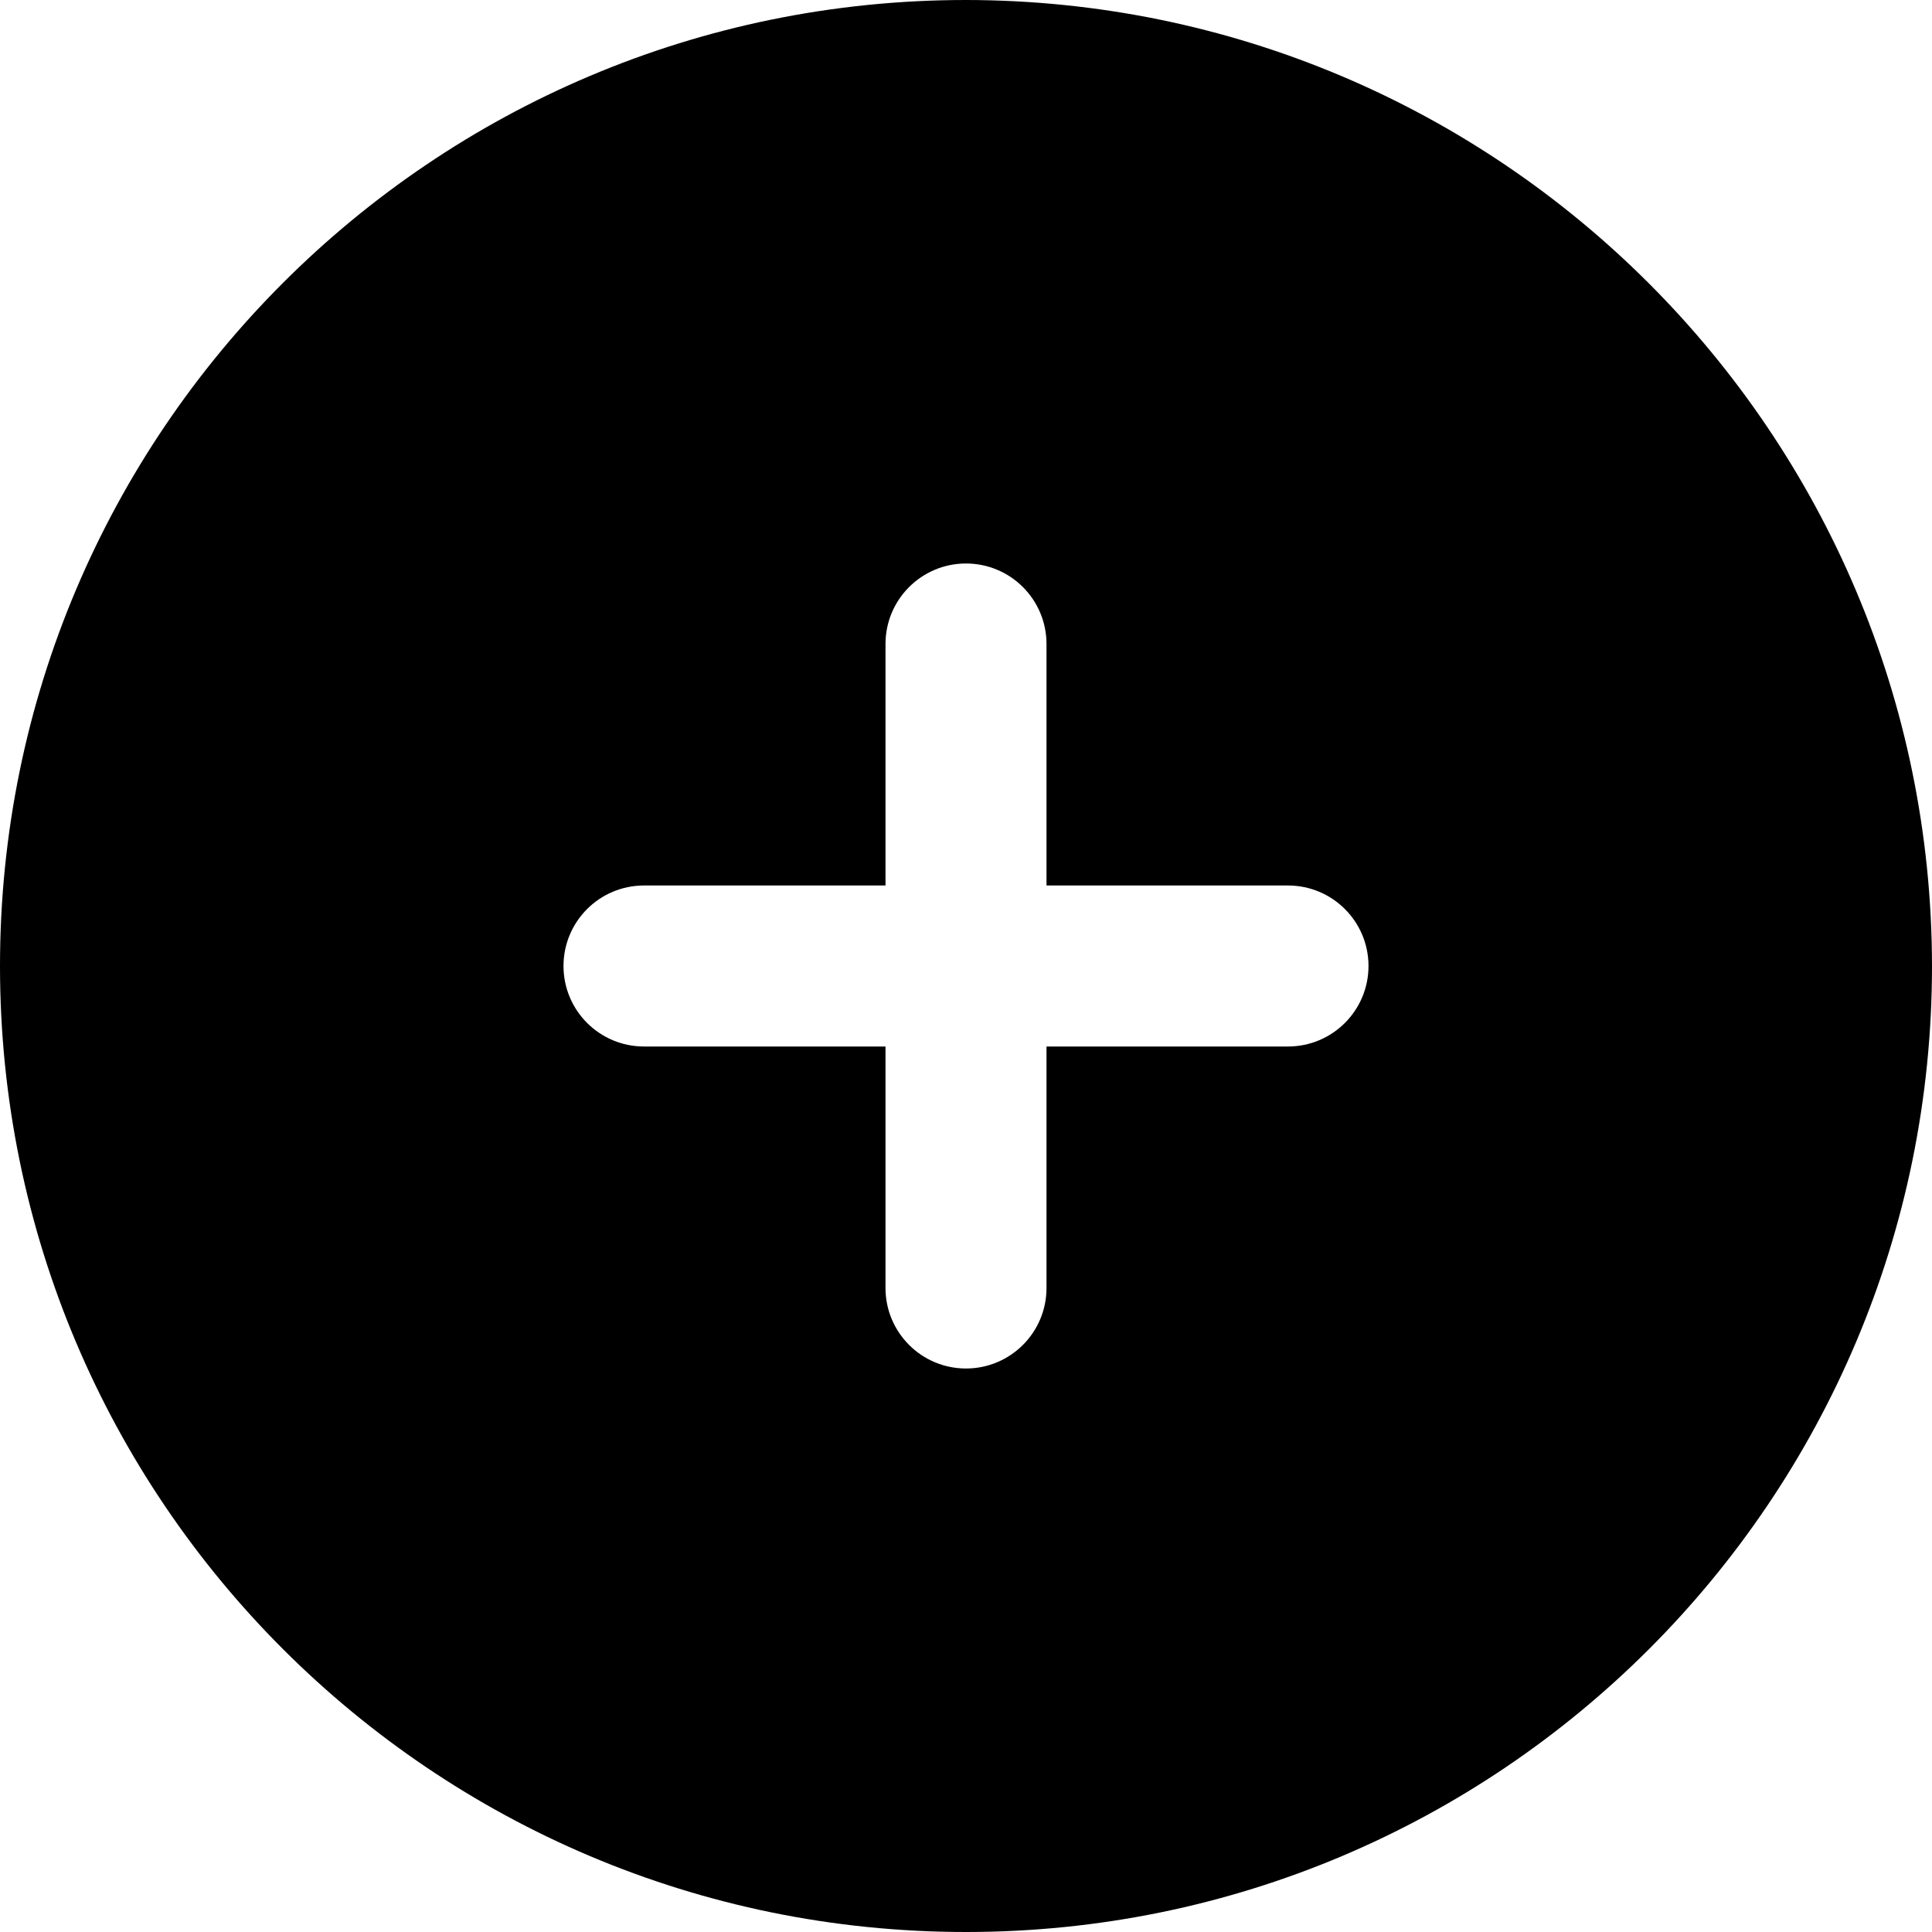
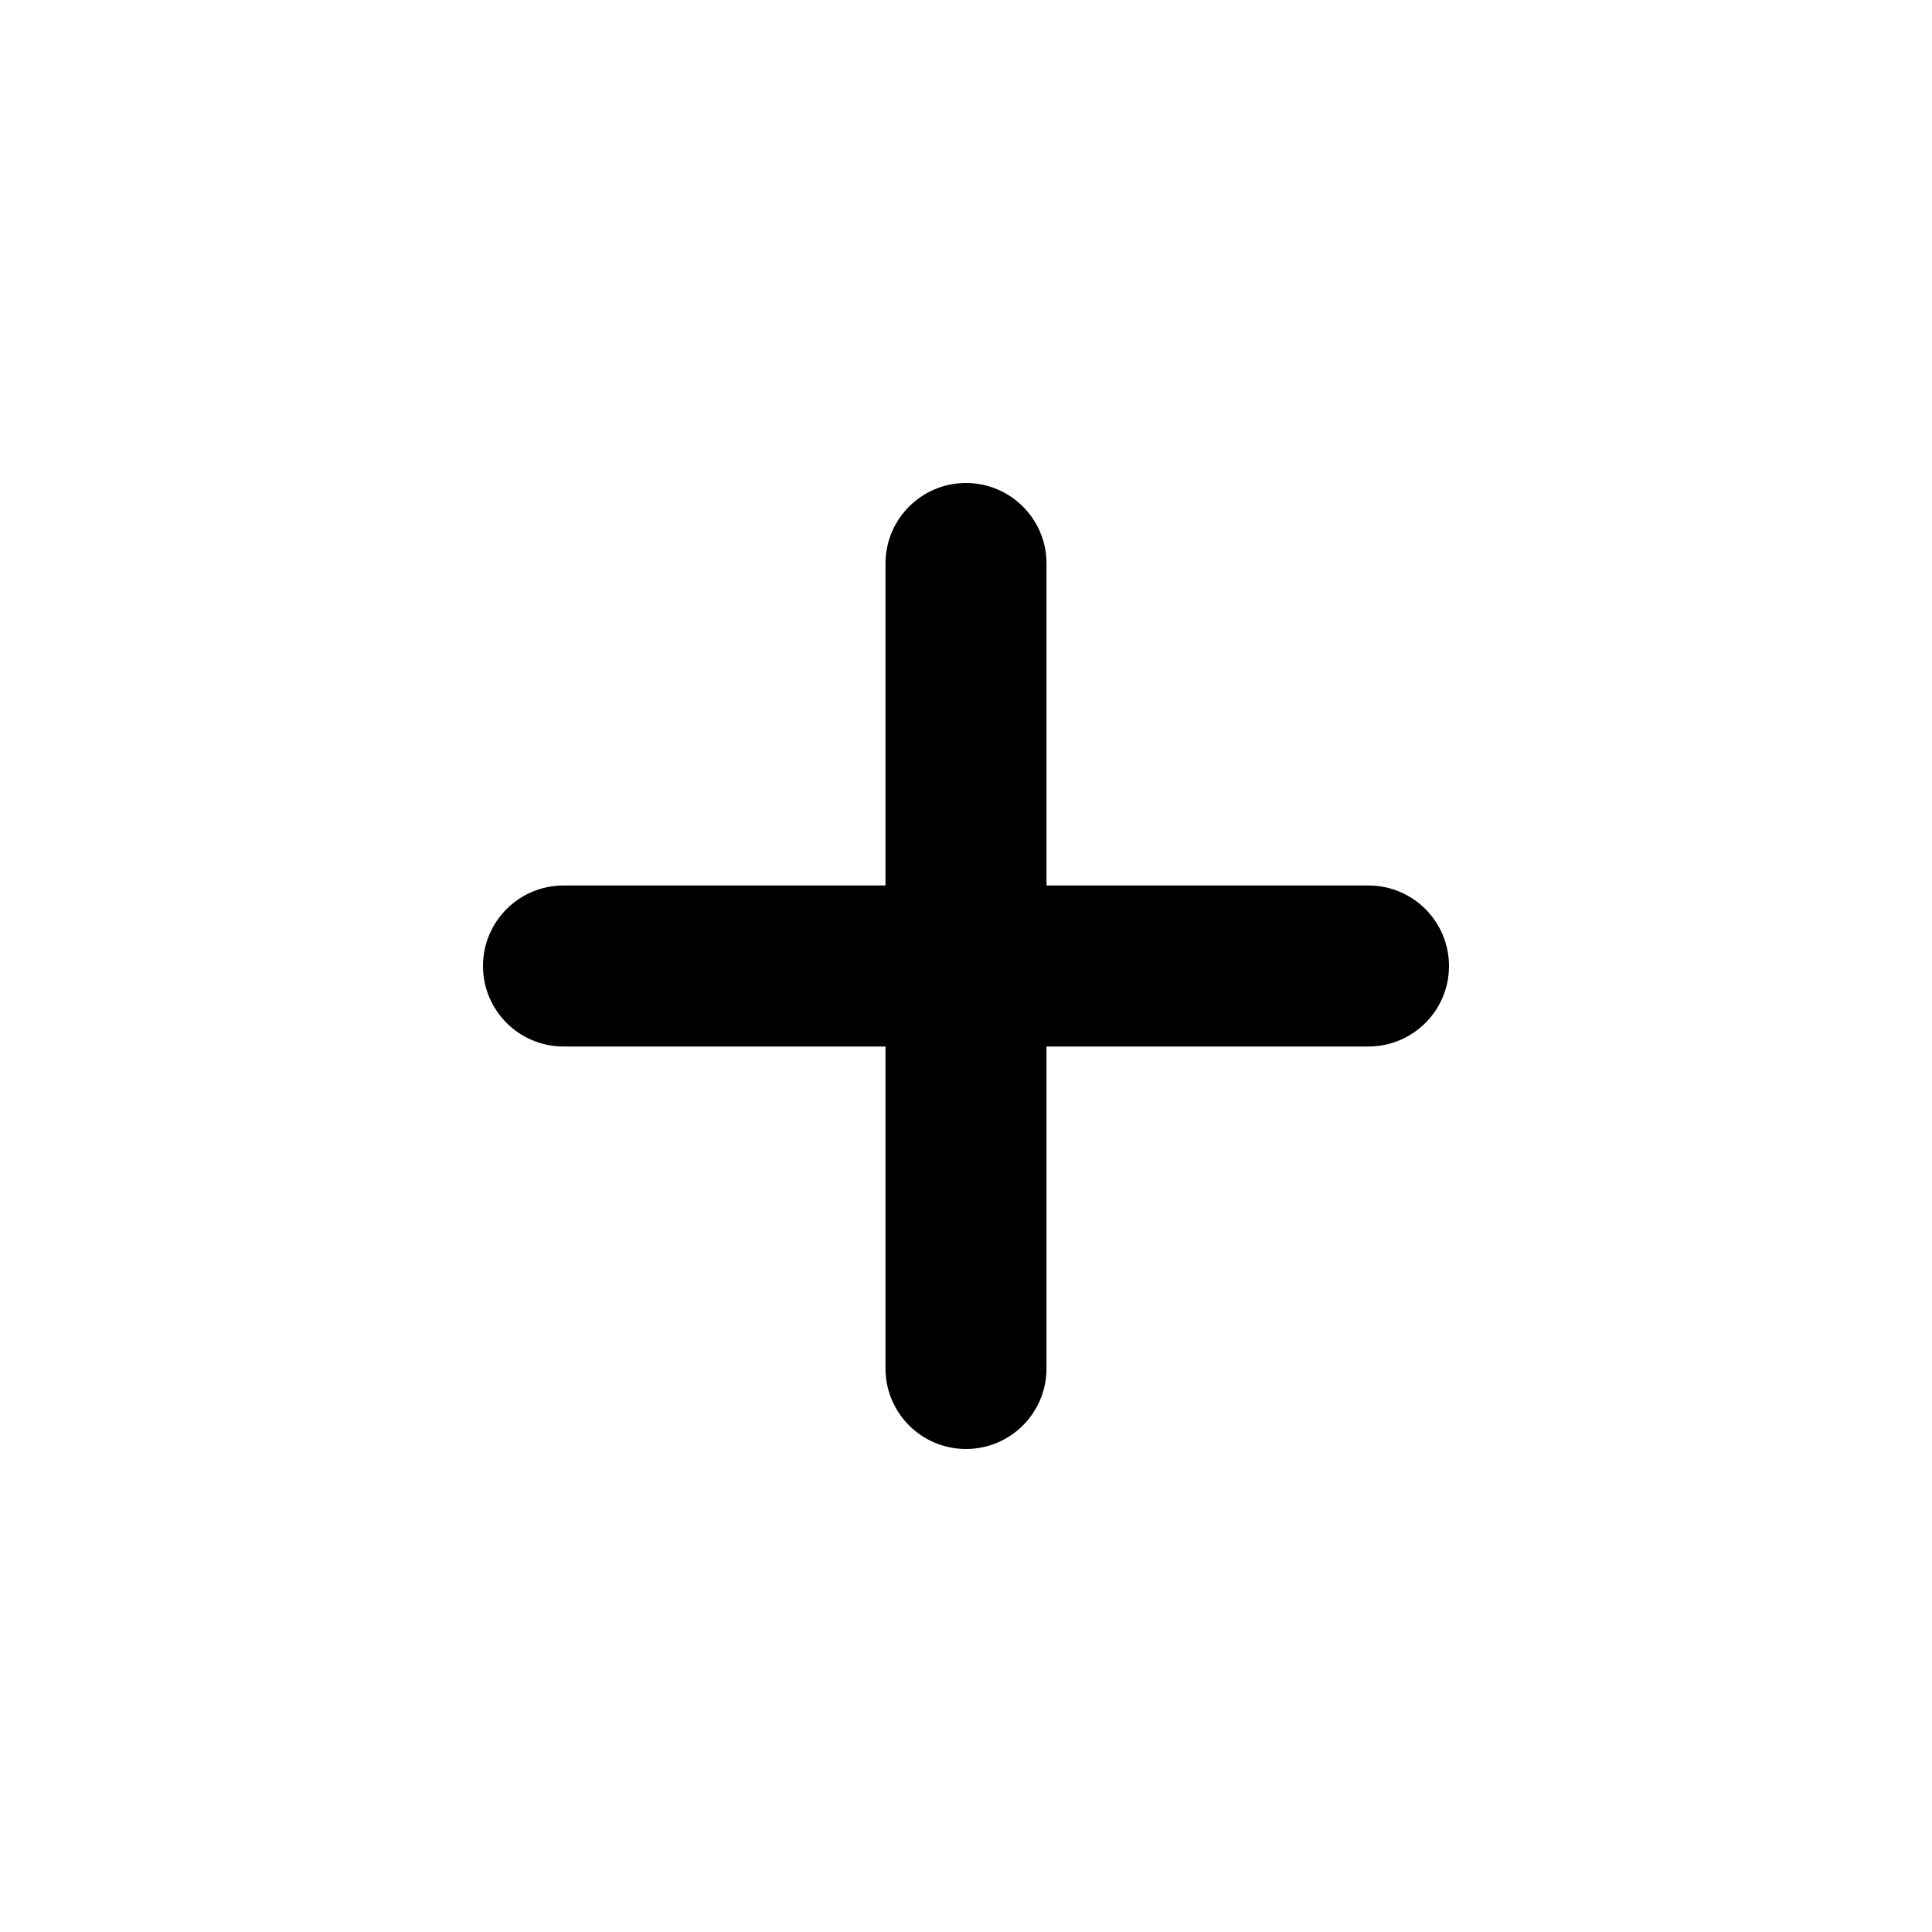
- <svg xmlns="http://www.w3.org/2000/svg" id="Layer_1" height="24" viewBox="0 0 24 24" width="24" data-name="Layer 1">
-   <path d="m12 0a12 12 0 1 0 12 12 12.013 12.013 0 0 0 -12-12zm4 13h-3v3a1 1 0 0 1 -2 0v-3h-3a1 1 0 0 1 0-2h3v-3a1 1 0 0 1 2 0v3h3a1 1 0 0 1 0 2z" />
+ <svg xmlns="http://www.w3.org/2000/svg" id="Outline" viewBox="0 0 24 24" width="24" height="24">
+   <path d="M17,11H13V7a1,1,0,0,0-1-1h0a1,1,0,0,0-1,1v4H7a1,1,0,0,0-1,1H6a1,1,0,0,0,1,1h4v4a1,1,0,0,0,1,1h0a1,1,0,0,0,1-1V13h4a1,1,0,0,0,1-1h0A1,1,0,0,0,17,11Z" />
</svg>
